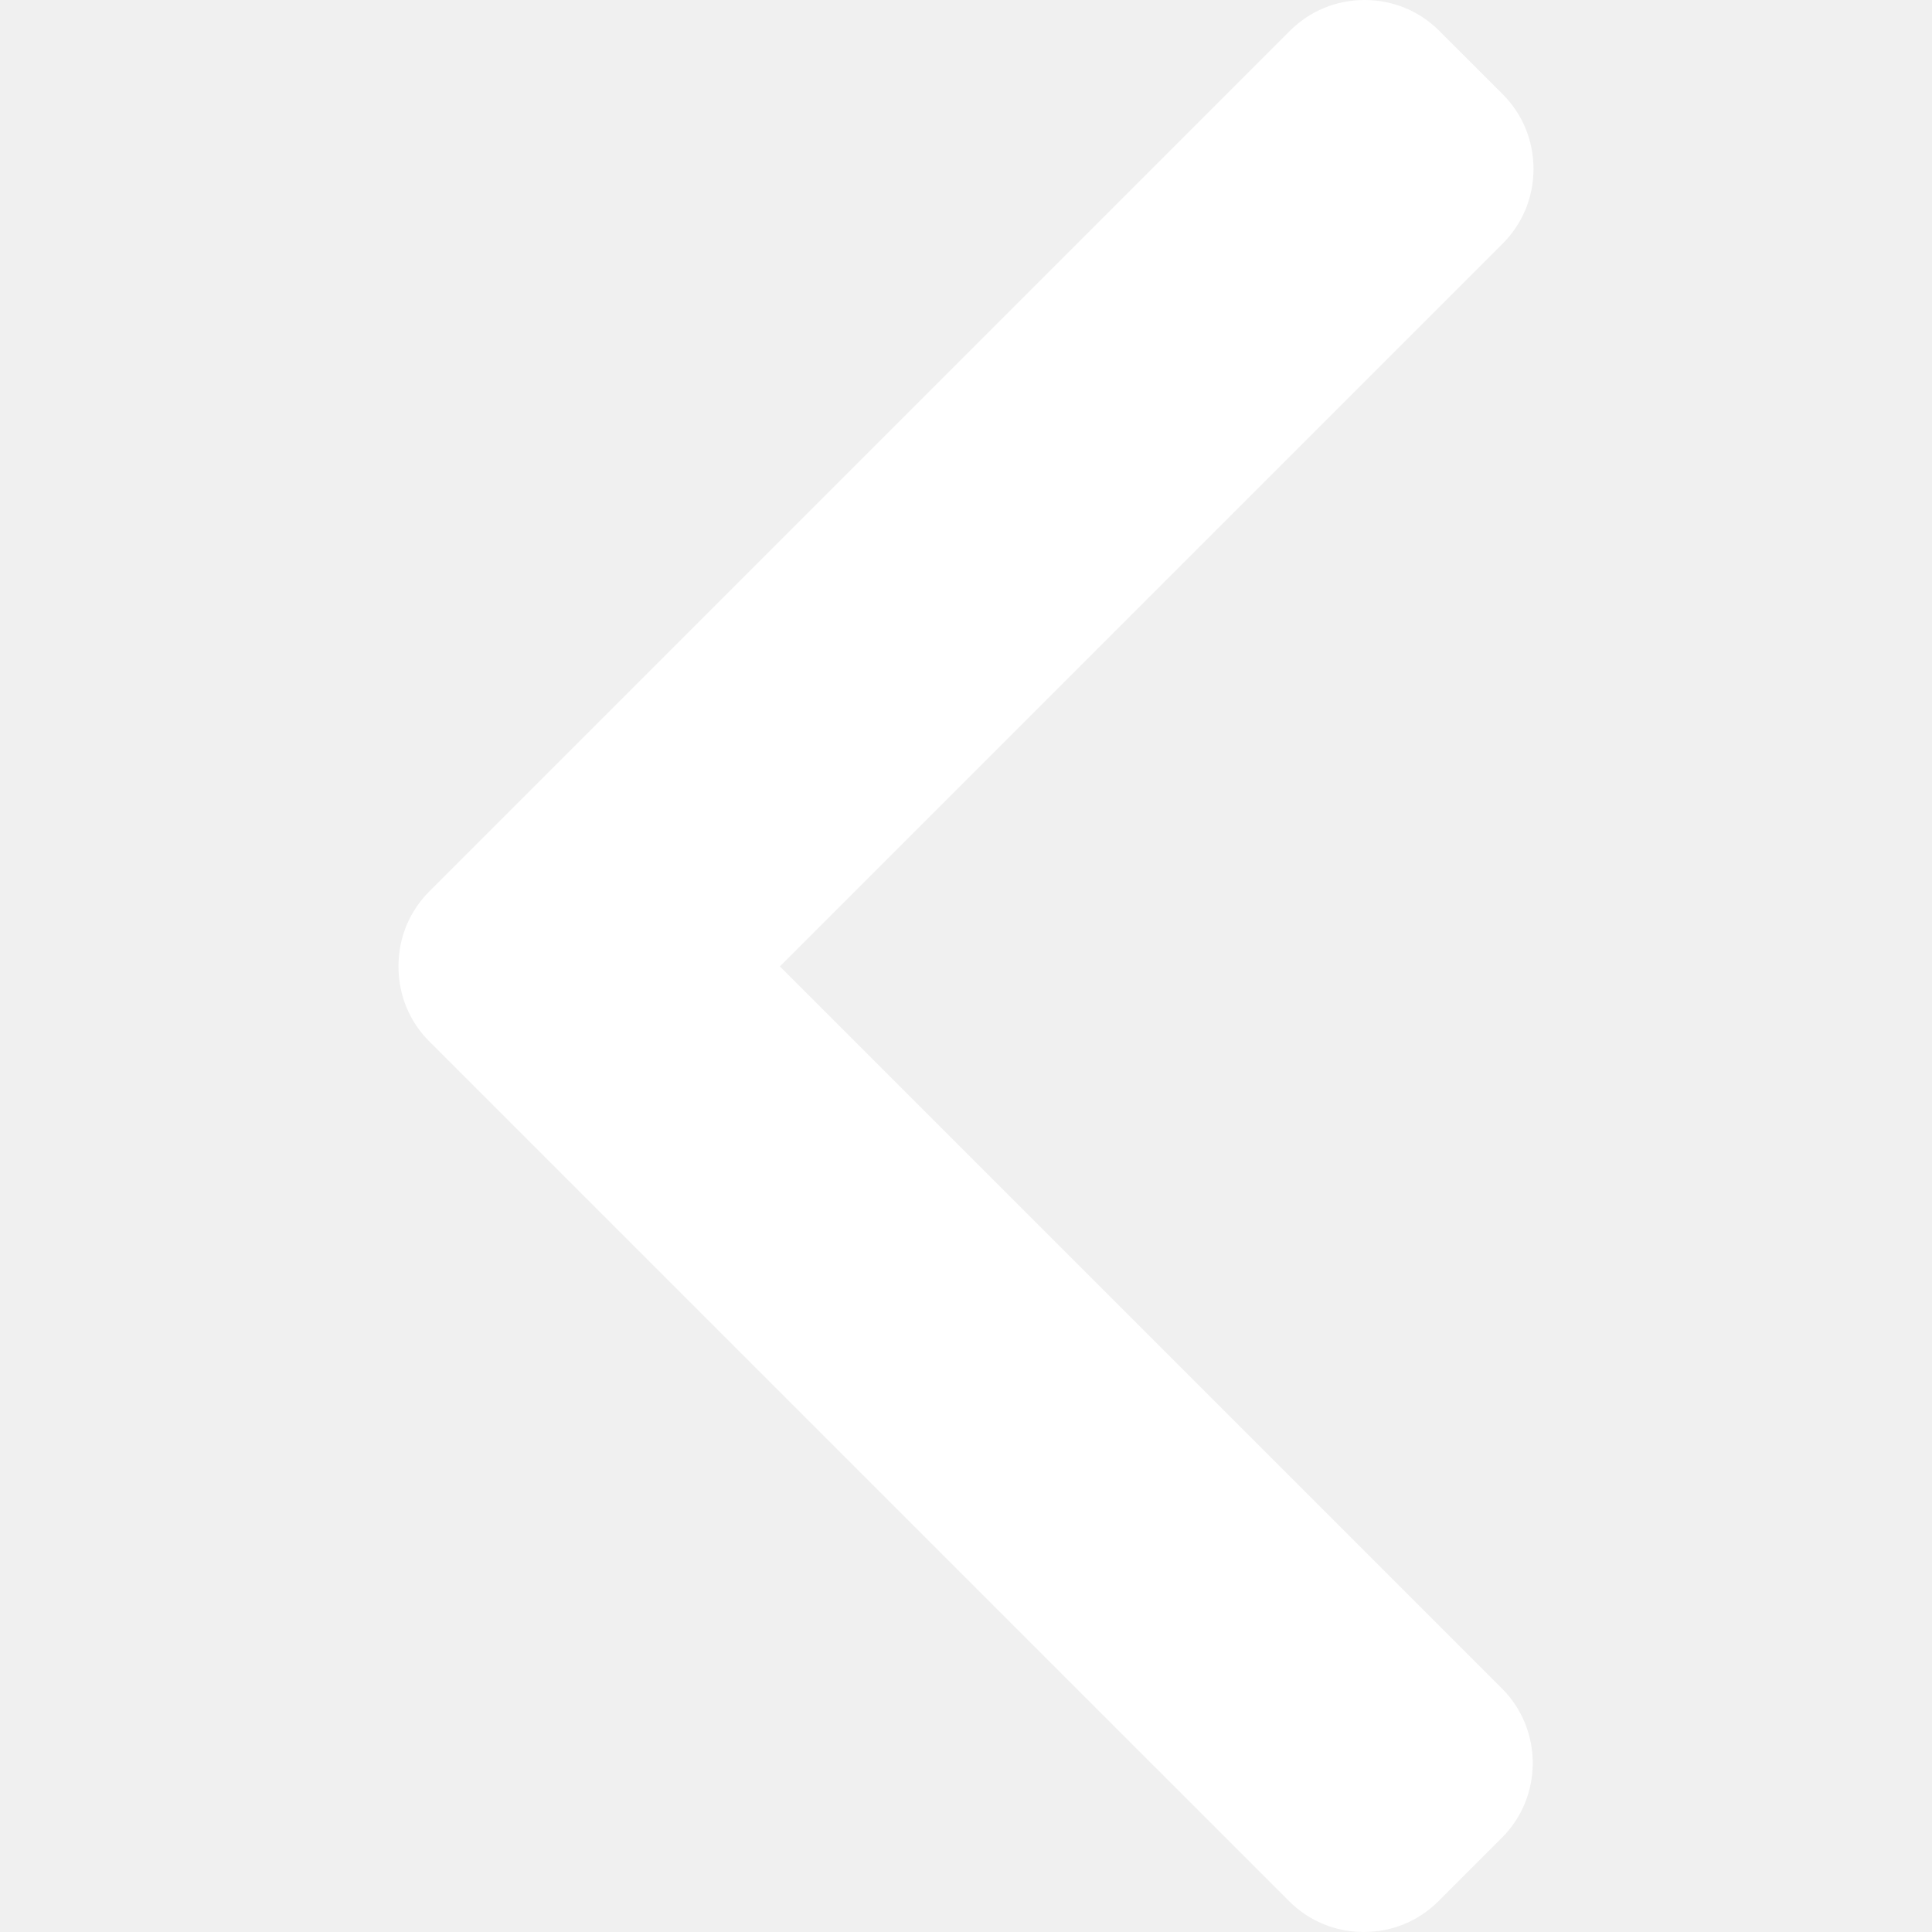
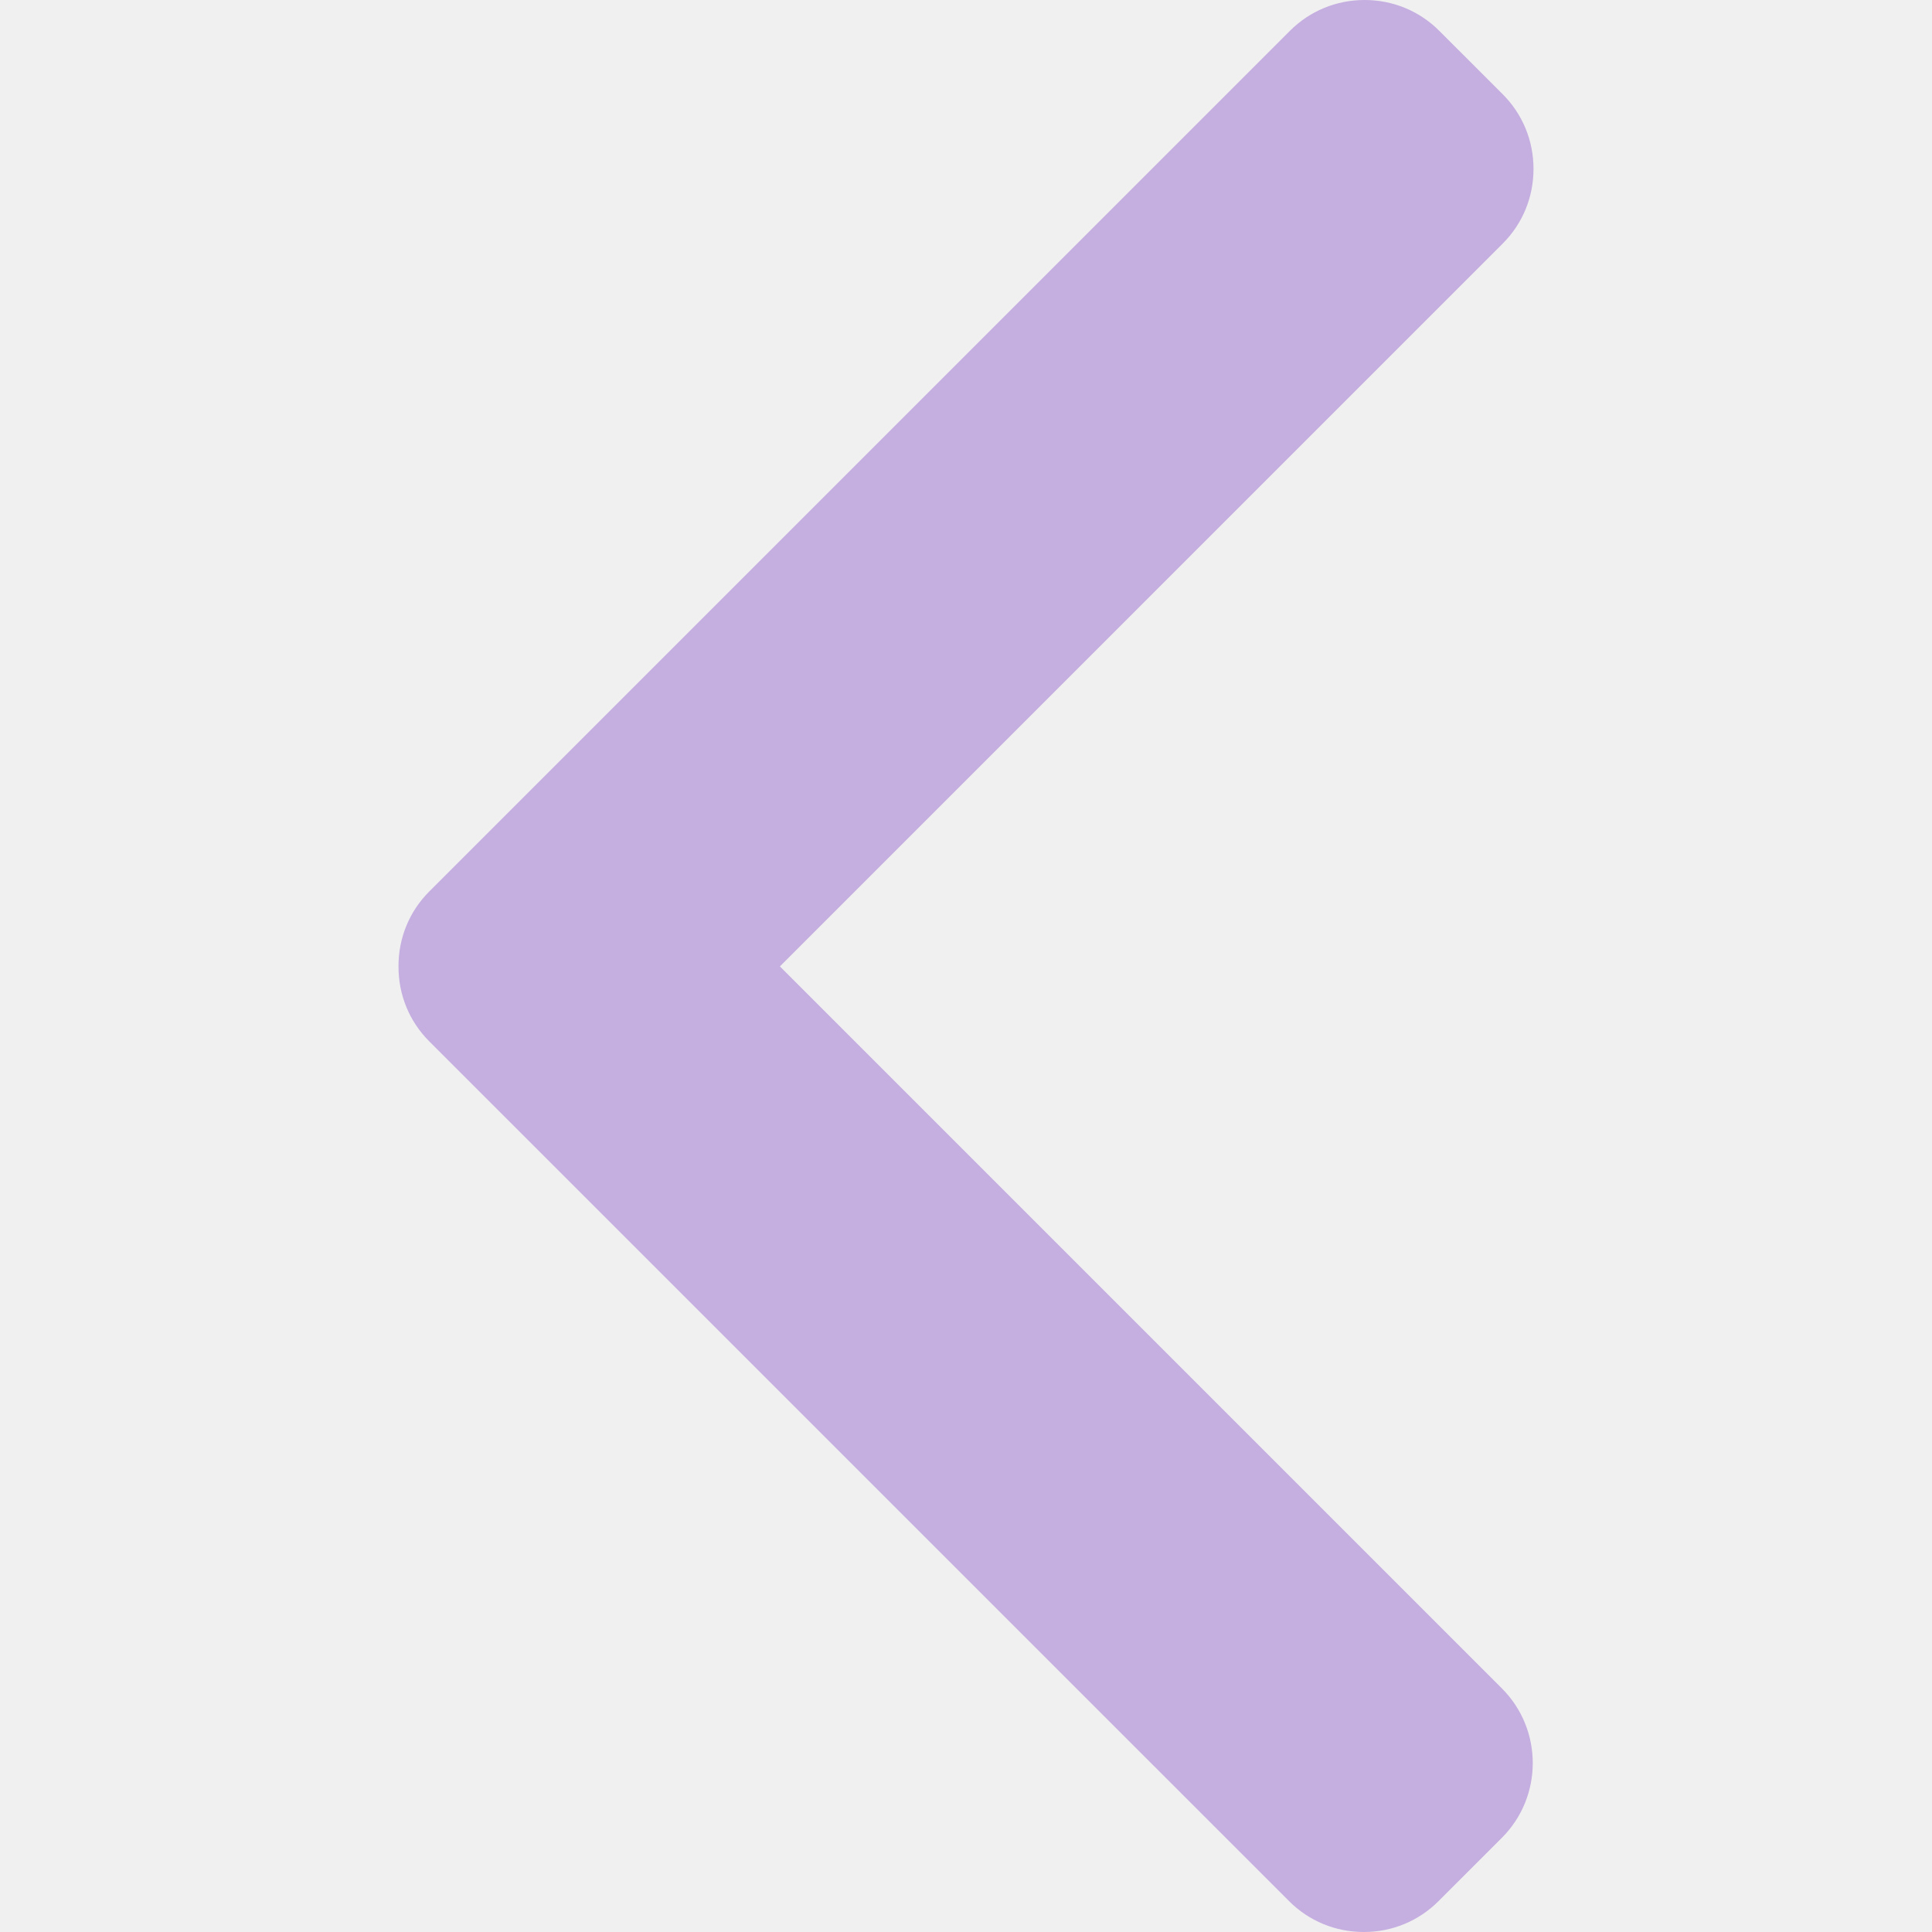
<svg xmlns="http://www.w3.org/2000/svg" version="1.1" id="Layer_1" x="0px" y="0px" viewBox="0 0 492 492" style="enable-background:new 0 0 492 492;" xml:space="preserve">
  <g>
    <g>
-       <path fill="white" d="M198.608,246.104L382.664,62.04c5.068-5.056,7.856-11.816,7.856-19.024c0-7.212-2.788-13.968-7.856-19.032l-16.128-16.12    C361.476,2.792,354.712,0,347.504,0s-13.964,2.792-19.028,7.864L109.328,227.008c-5.084,5.08-7.868,11.868-7.848,19.084    c-0.02,7.248,2.76,14.028,7.848,19.112l218.944,218.932c5.064,5.072,11.82,7.864,19.032,7.864c7.208,0,13.964-2.792,19.032-7.864    l16.124-16.12c10.492-10.492,10.492-27.572,0-38.06L198.608,246.104z" />
+       <path fill="#c5aee0" d="M198.608,246.104L382.664,62.04c5.068-5.056,7.856-11.816,7.856-19.024c0-7.212-2.788-13.968-7.856-19.032l-16.128-16.12    C361.476,2.792,354.712,0,347.504,0s-13.964,2.792-19.028,7.864L109.328,227.008c-5.084,5.08-7.868,11.868-7.848,19.084    c-0.02,7.248,2.76,14.028,7.848,19.112l218.944,218.932c5.064,5.072,11.82,7.864,19.032,7.864c7.208,0,13.964-2.792,19.032-7.864    l16.124-16.12c10.492-10.492,10.492-27.572,0-38.06L198.608,246.104z" />
    </g>
  </g>
  <g>
</g>
  <g>
</g>
  <g>
</g>
  <g>
</g>
  <g>
</g>
  <g>
</g>
  <g>
</g>
  <g>
</g>
  <g>
</g>
  <g>
</g>
  <g>
</g>
  <g>
</g>
  <g>
</g>
  <g>
</g>
  <g>
</g>
</svg>
